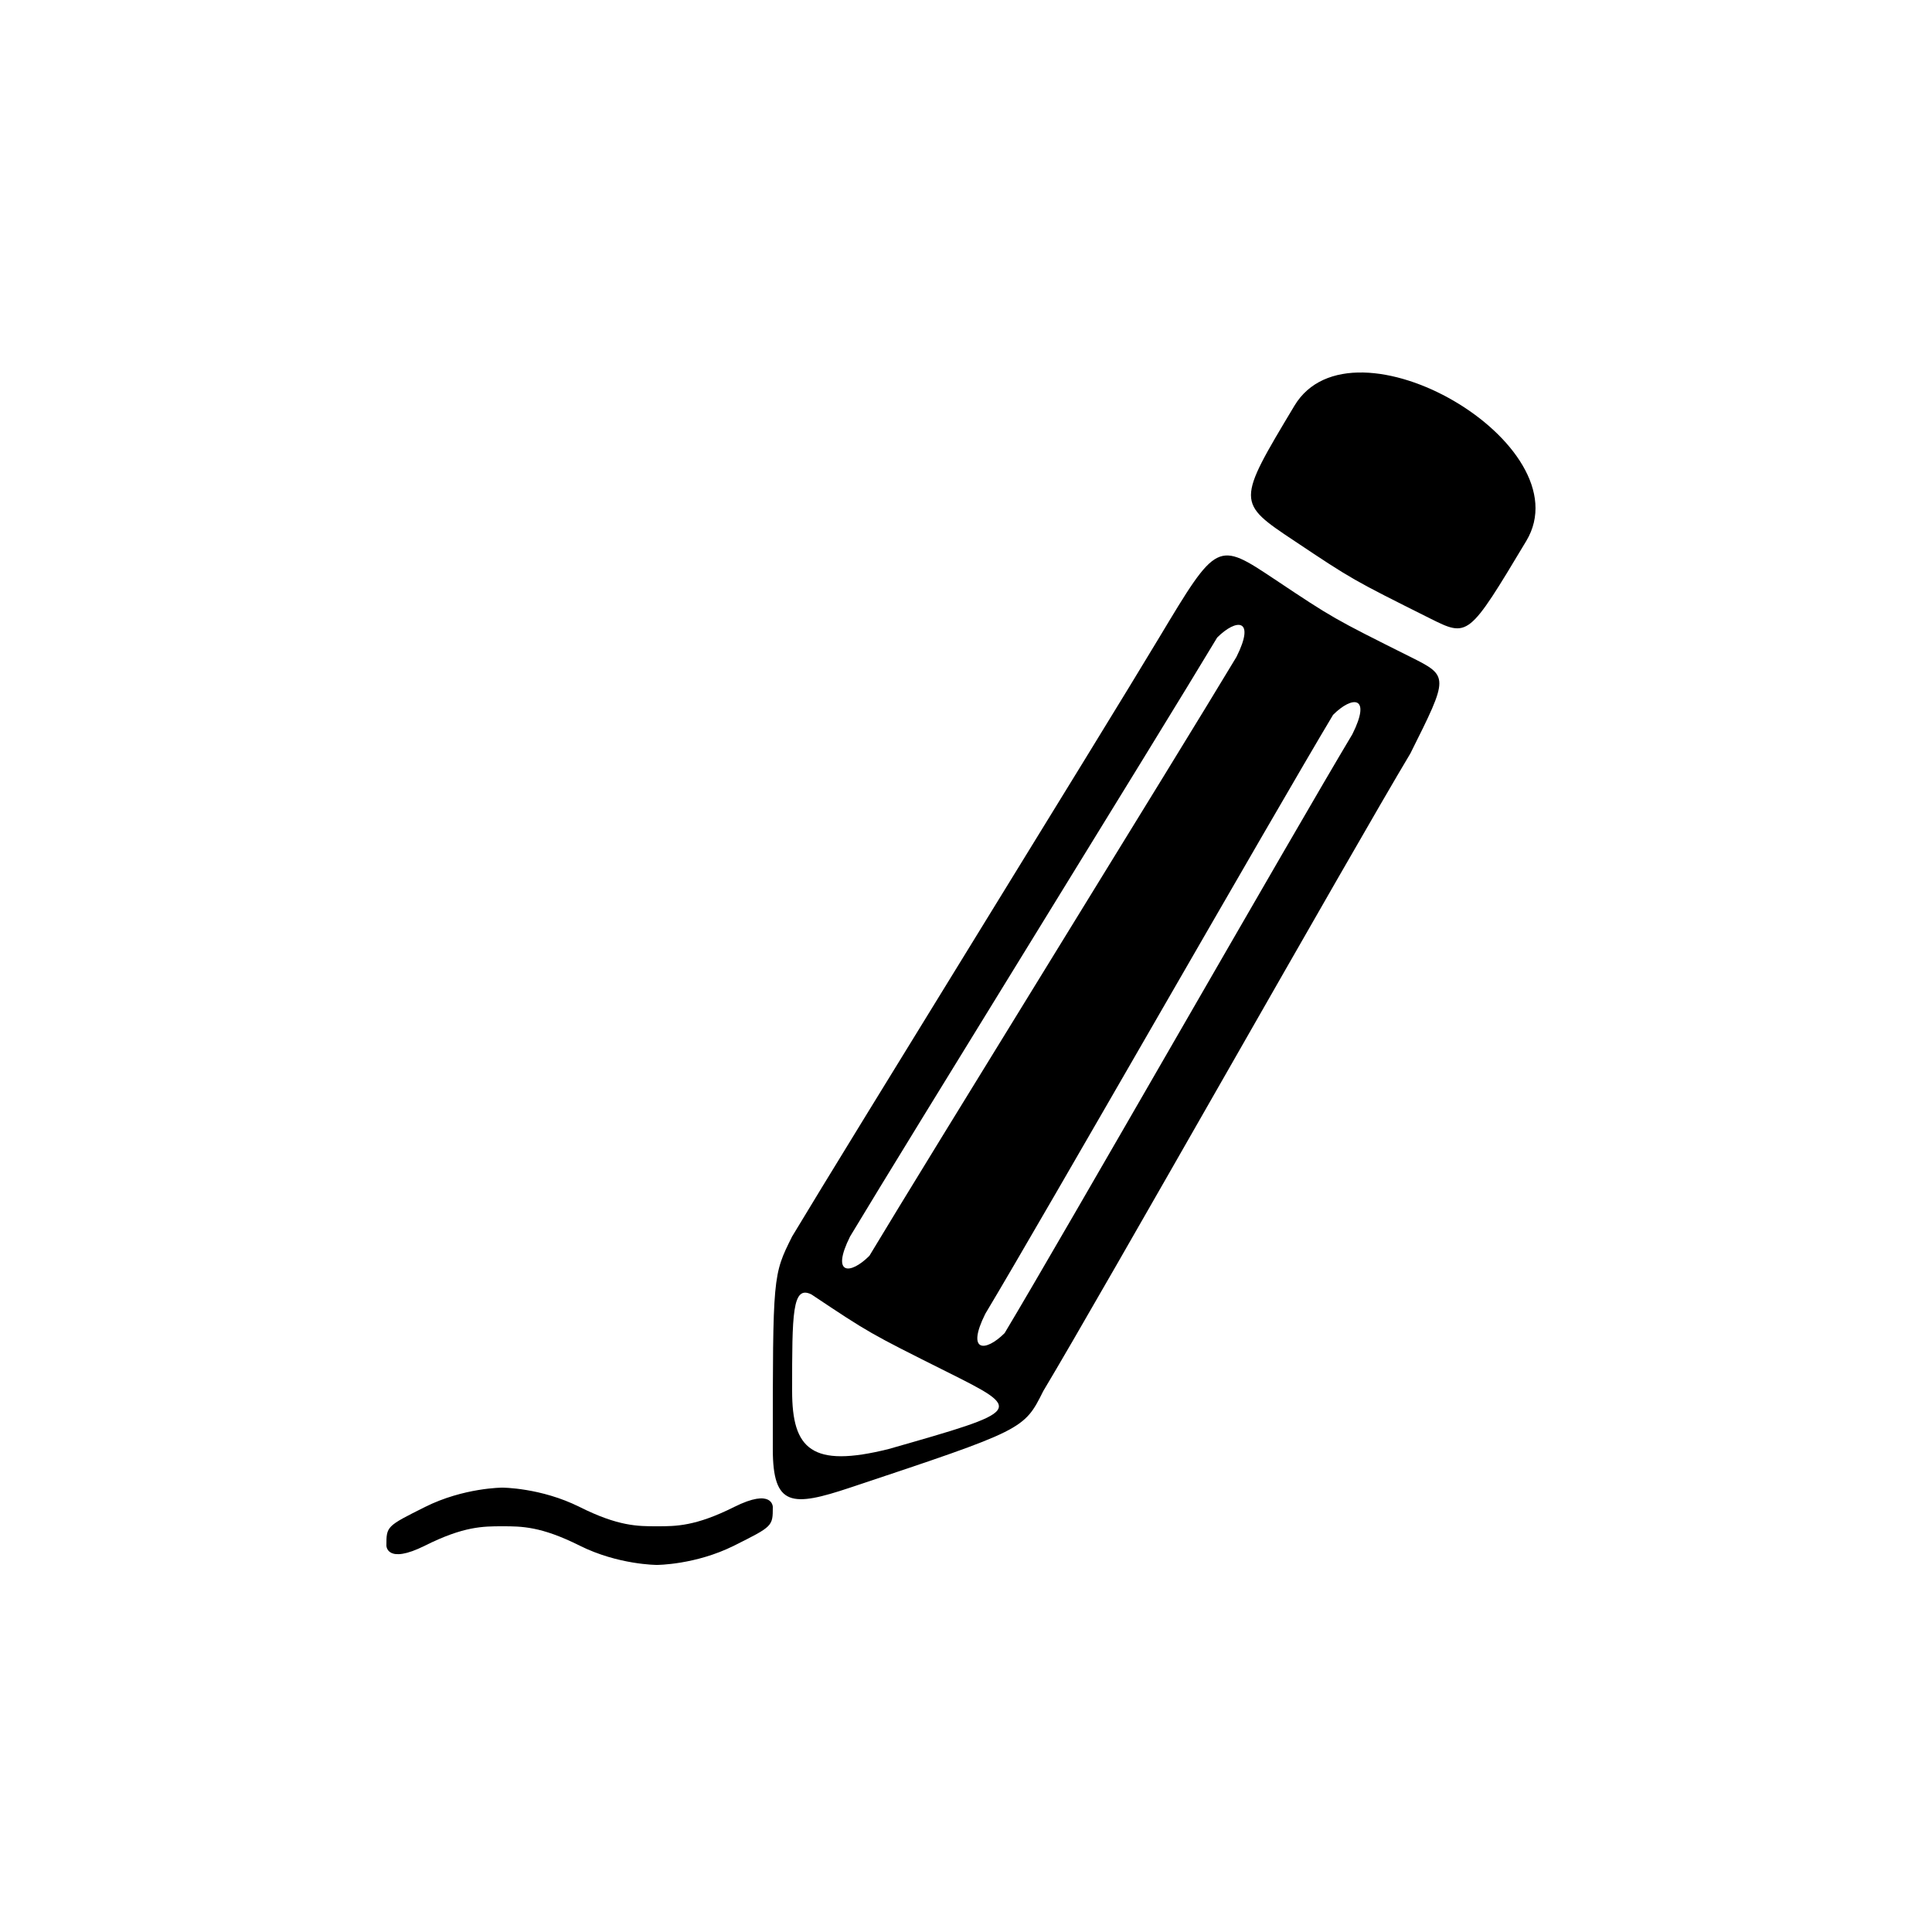
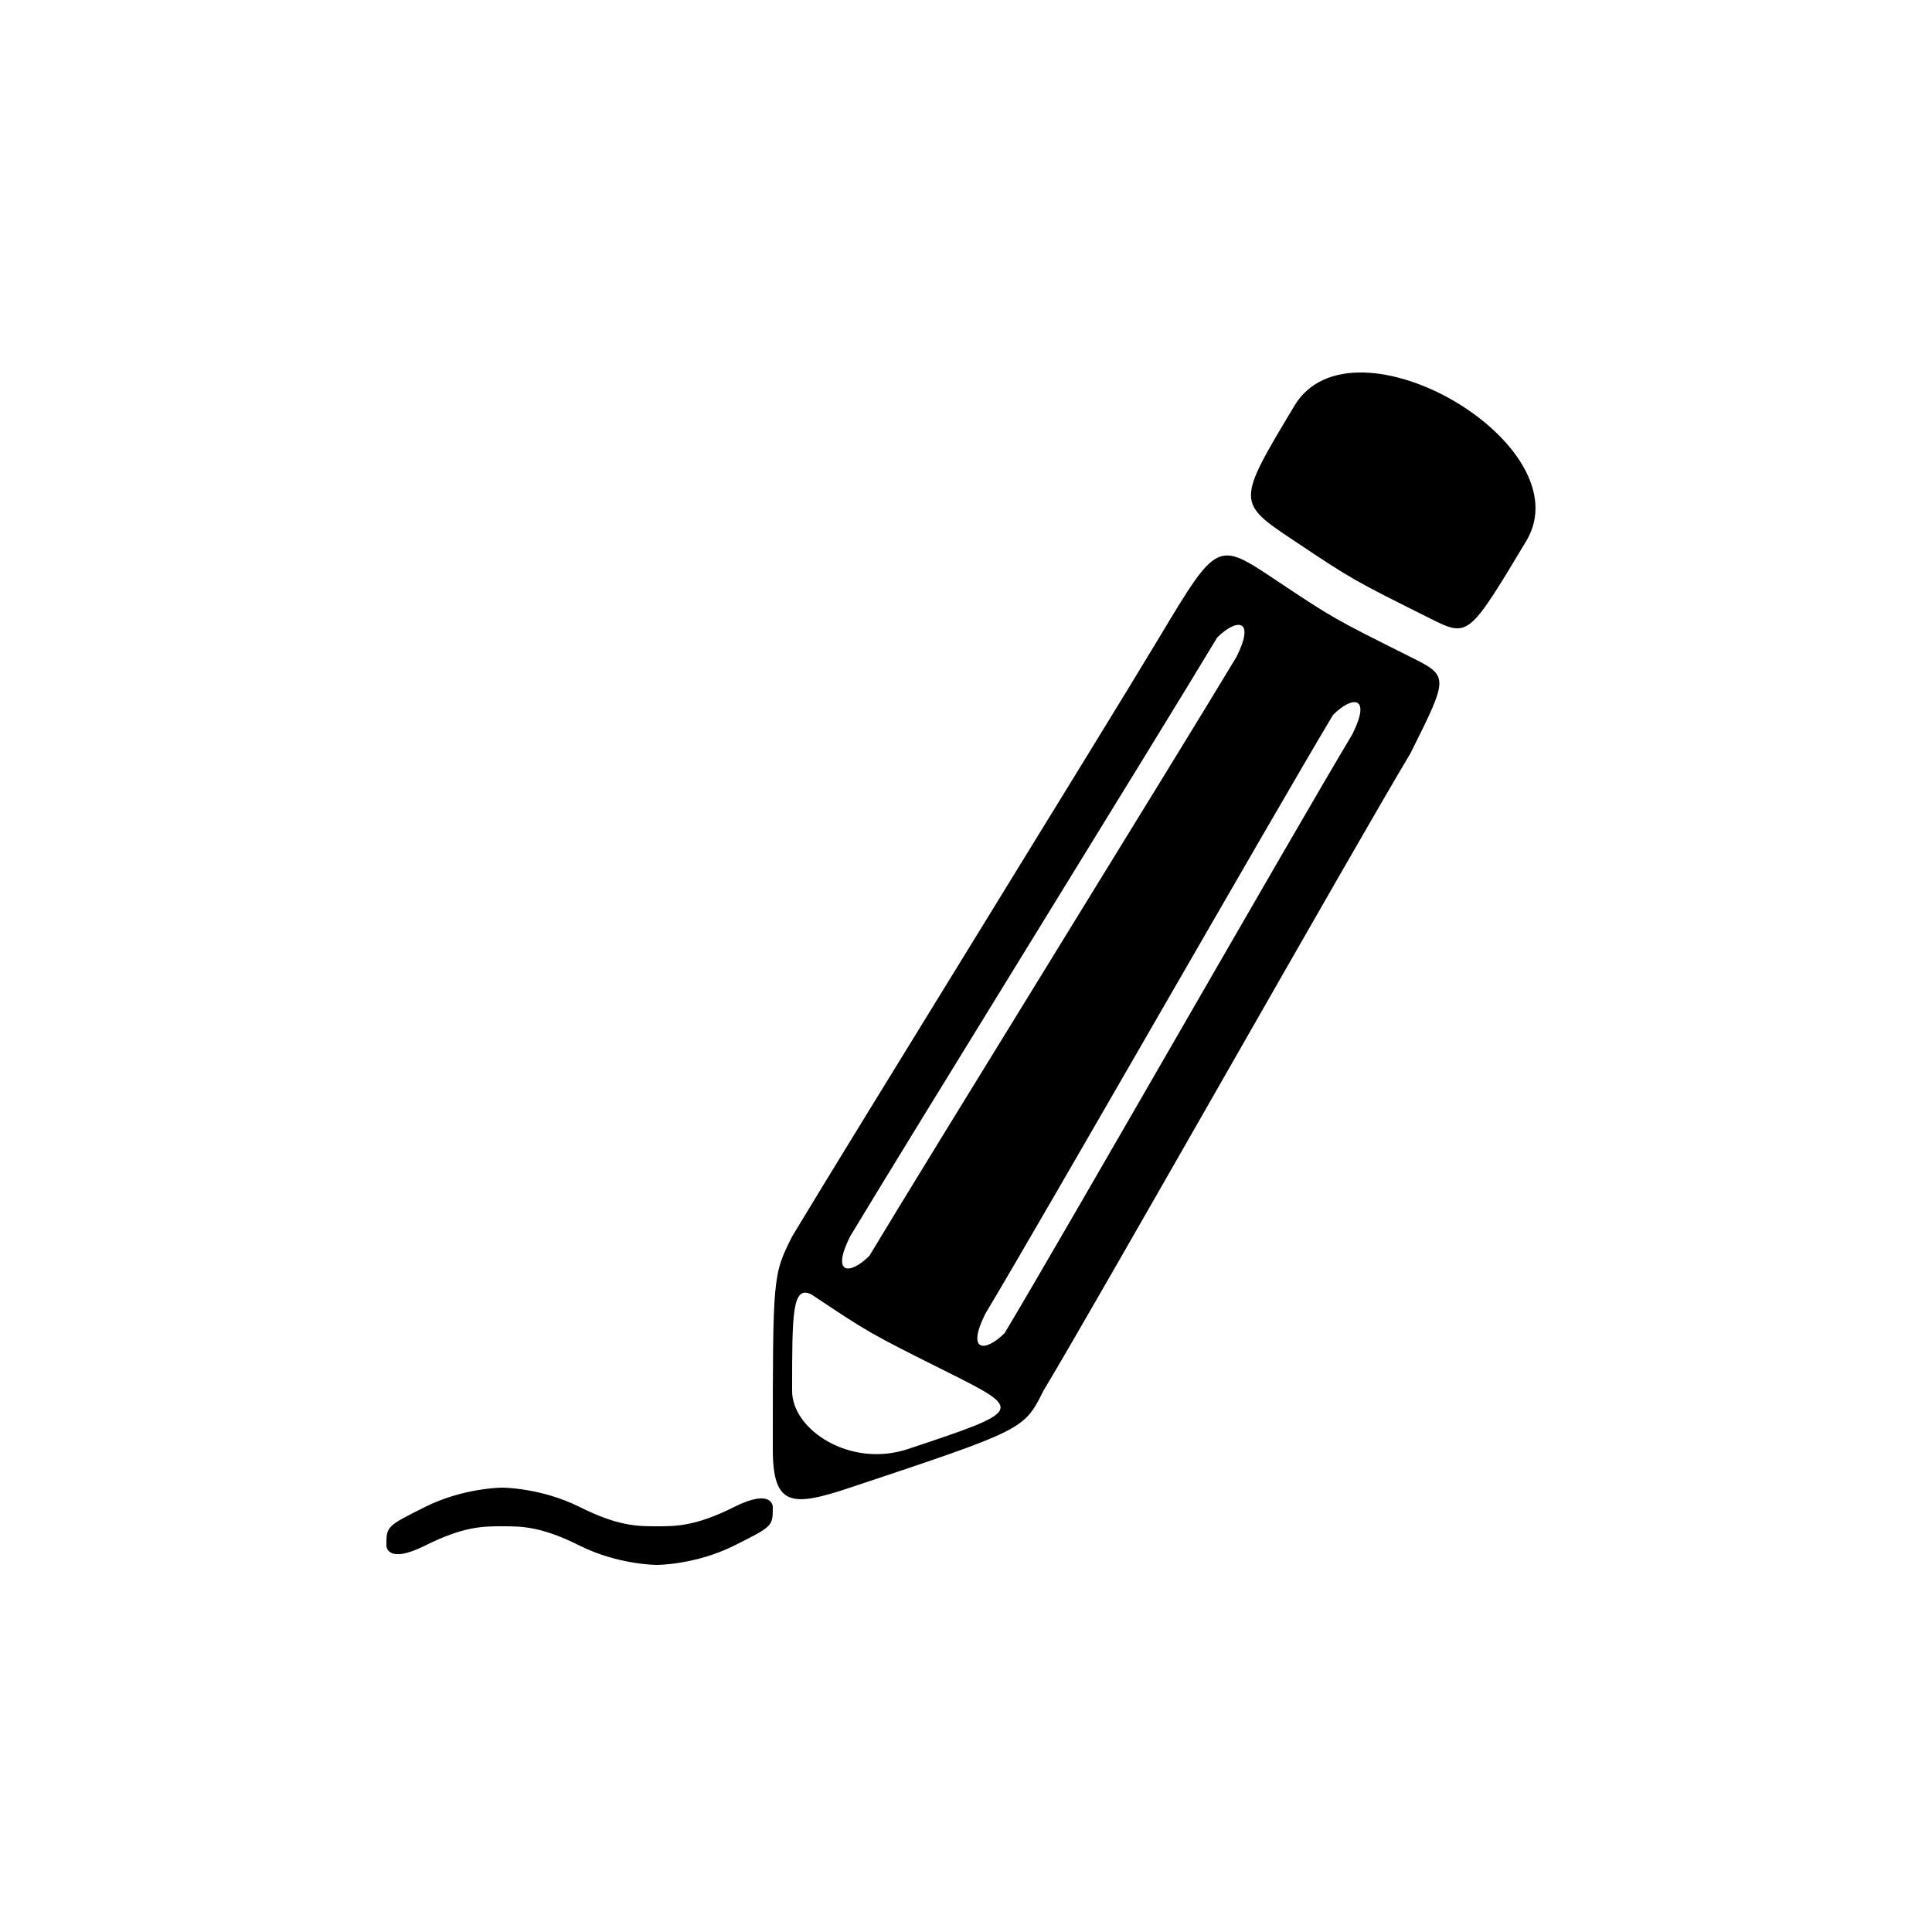
<svg xmlns="http://www.w3.org/2000/svg" version="1.1" viewBox="0 0 100 100">
-   <path stroke="#000000" stroke-width="0" stroke-linejoin="round" stroke-linecap="round" fill="#000000" d="M 20 80 C 20 79 20 79 22 78 C 24 77 26 77 26 77 C 26 77 28 77 30 78 C 32 79 33 79 34 79 C 35 79 36 79 38 78 C 40 77 40 78 40 78 C 40 79 40 79 38 80 C 36 81 34 81 34 81 C 34 81 32 81 30 80 C 28 79 27 79 26 79 C 25 79 24 79 22 80 C 20 81 20 80 20 80 Z M 44 64 C 43 66 44 66 45 65 C 48 60 61 39 64 34 C 65 32 64 32 63 33 C 60 38 47 59 44 64 Z M 51 68 C 50 70 51 70 52 69 C 55 64 67 43 70 38 C 71 36 70 36 69 37 C 66 42 54 63 51 68 Z M 42 67 C 41 66.5 41 68 41 72 C 41 75 42 76 46 75 C 53 73 53 73 49 71 C 45 69 45 69 42 67 Z M 60 33 C 63 28 63 28 66 30 C 69 32 69 32 73 34 C 75 35 75 35 73 39 C 70 44 57 67 54 72 C 53 74 53 74 44 77 C 41 78 40 78 40 75 C 40 66 40 66 41 64 C 44 59 57 38 60 33 Z M 74 32 C 70 30 70 30 67 28 C 64 26 64 26 67 21 C 70 16 82 23 79 28 C 76 33 76 33 74 32 Z" />
+   <path stroke="#000000" stroke-width="0" stroke-linejoin="round" stroke-linecap="round" fill="#000000" d="M 20 80 C 20 79 20 79 22 78 C 24 77 26 77 26 77 C 26 77 28 77 30 78 C 32 79 33 79 34 79 C 35 79 36 79 38 78 C 40 77 40 78 40 78 C 40 79 40 79 38 80 C 36 81 34 81 34 81 C 34 81 32 81 30 80 C 28 79 27 79 26 79 C 25 79 24 79 22 80 C 20 81 20 80 20 80 Z M 44 64 C 43 66 44 66 45 65 C 48 60 61 39 64 34 C 65 32 64 32 63 33 C 60 38 47 59 44 64 Z M 51 68 C 50 70 51 70 52 69 C 55 64 67 43 70 38 C 71 36 70 36 69 37 C 66 42 54 63 51 68 Z M 42 67 C 41 66.5 41 68 41 72 C 41 74 44 76 47 75 C 53 73 53 73 49 71 C 45 69 45 69 42 67 Z M 60 33 C 63 28 63 28 66 30 C 69 32 69 32 73 34 C 75 35 75 35 73 39 C 70 44 57 67 54 72 C 53 74 53 74 44 77 C 41 78 40 78 40 75 C 40 66 40 66 41 64 C 44 59 57 38 60 33 Z M 74 32 C 70 30 70 30 67 28 C 64 26 64 26 67 21 C 70 16 82 23 79 28 C 76 33 76 33 74 32 Z" />
</svg>
